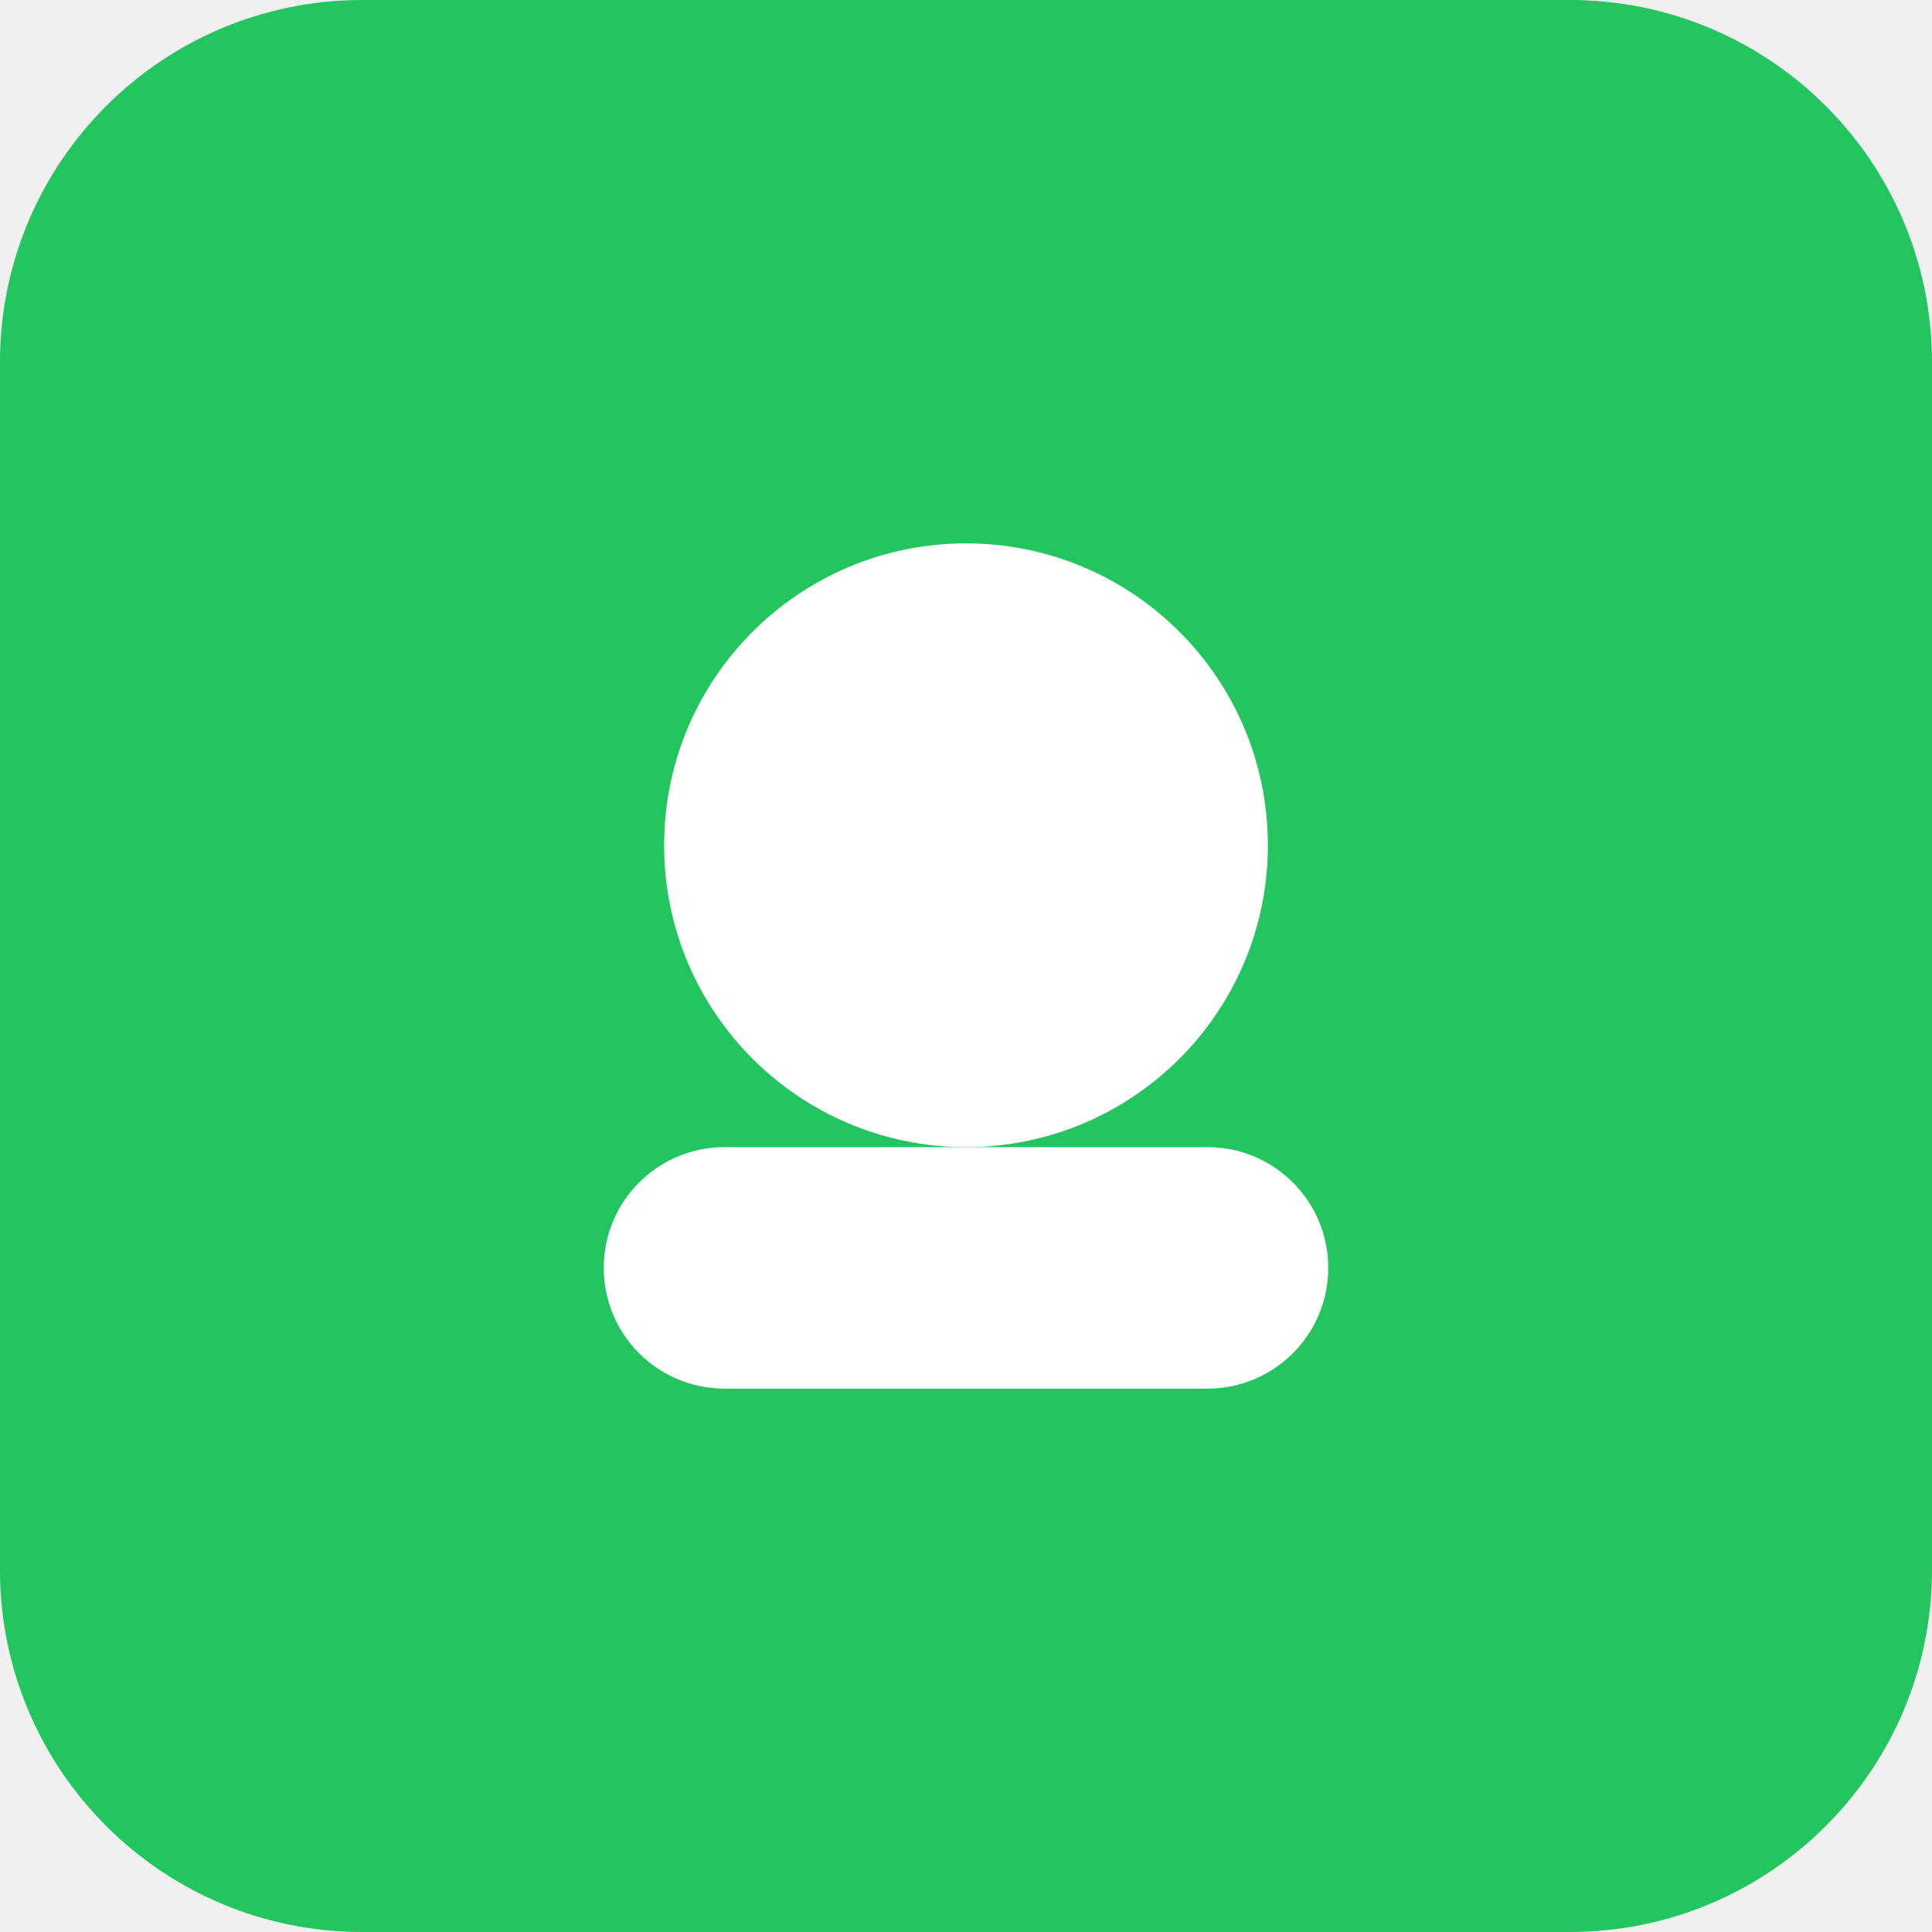
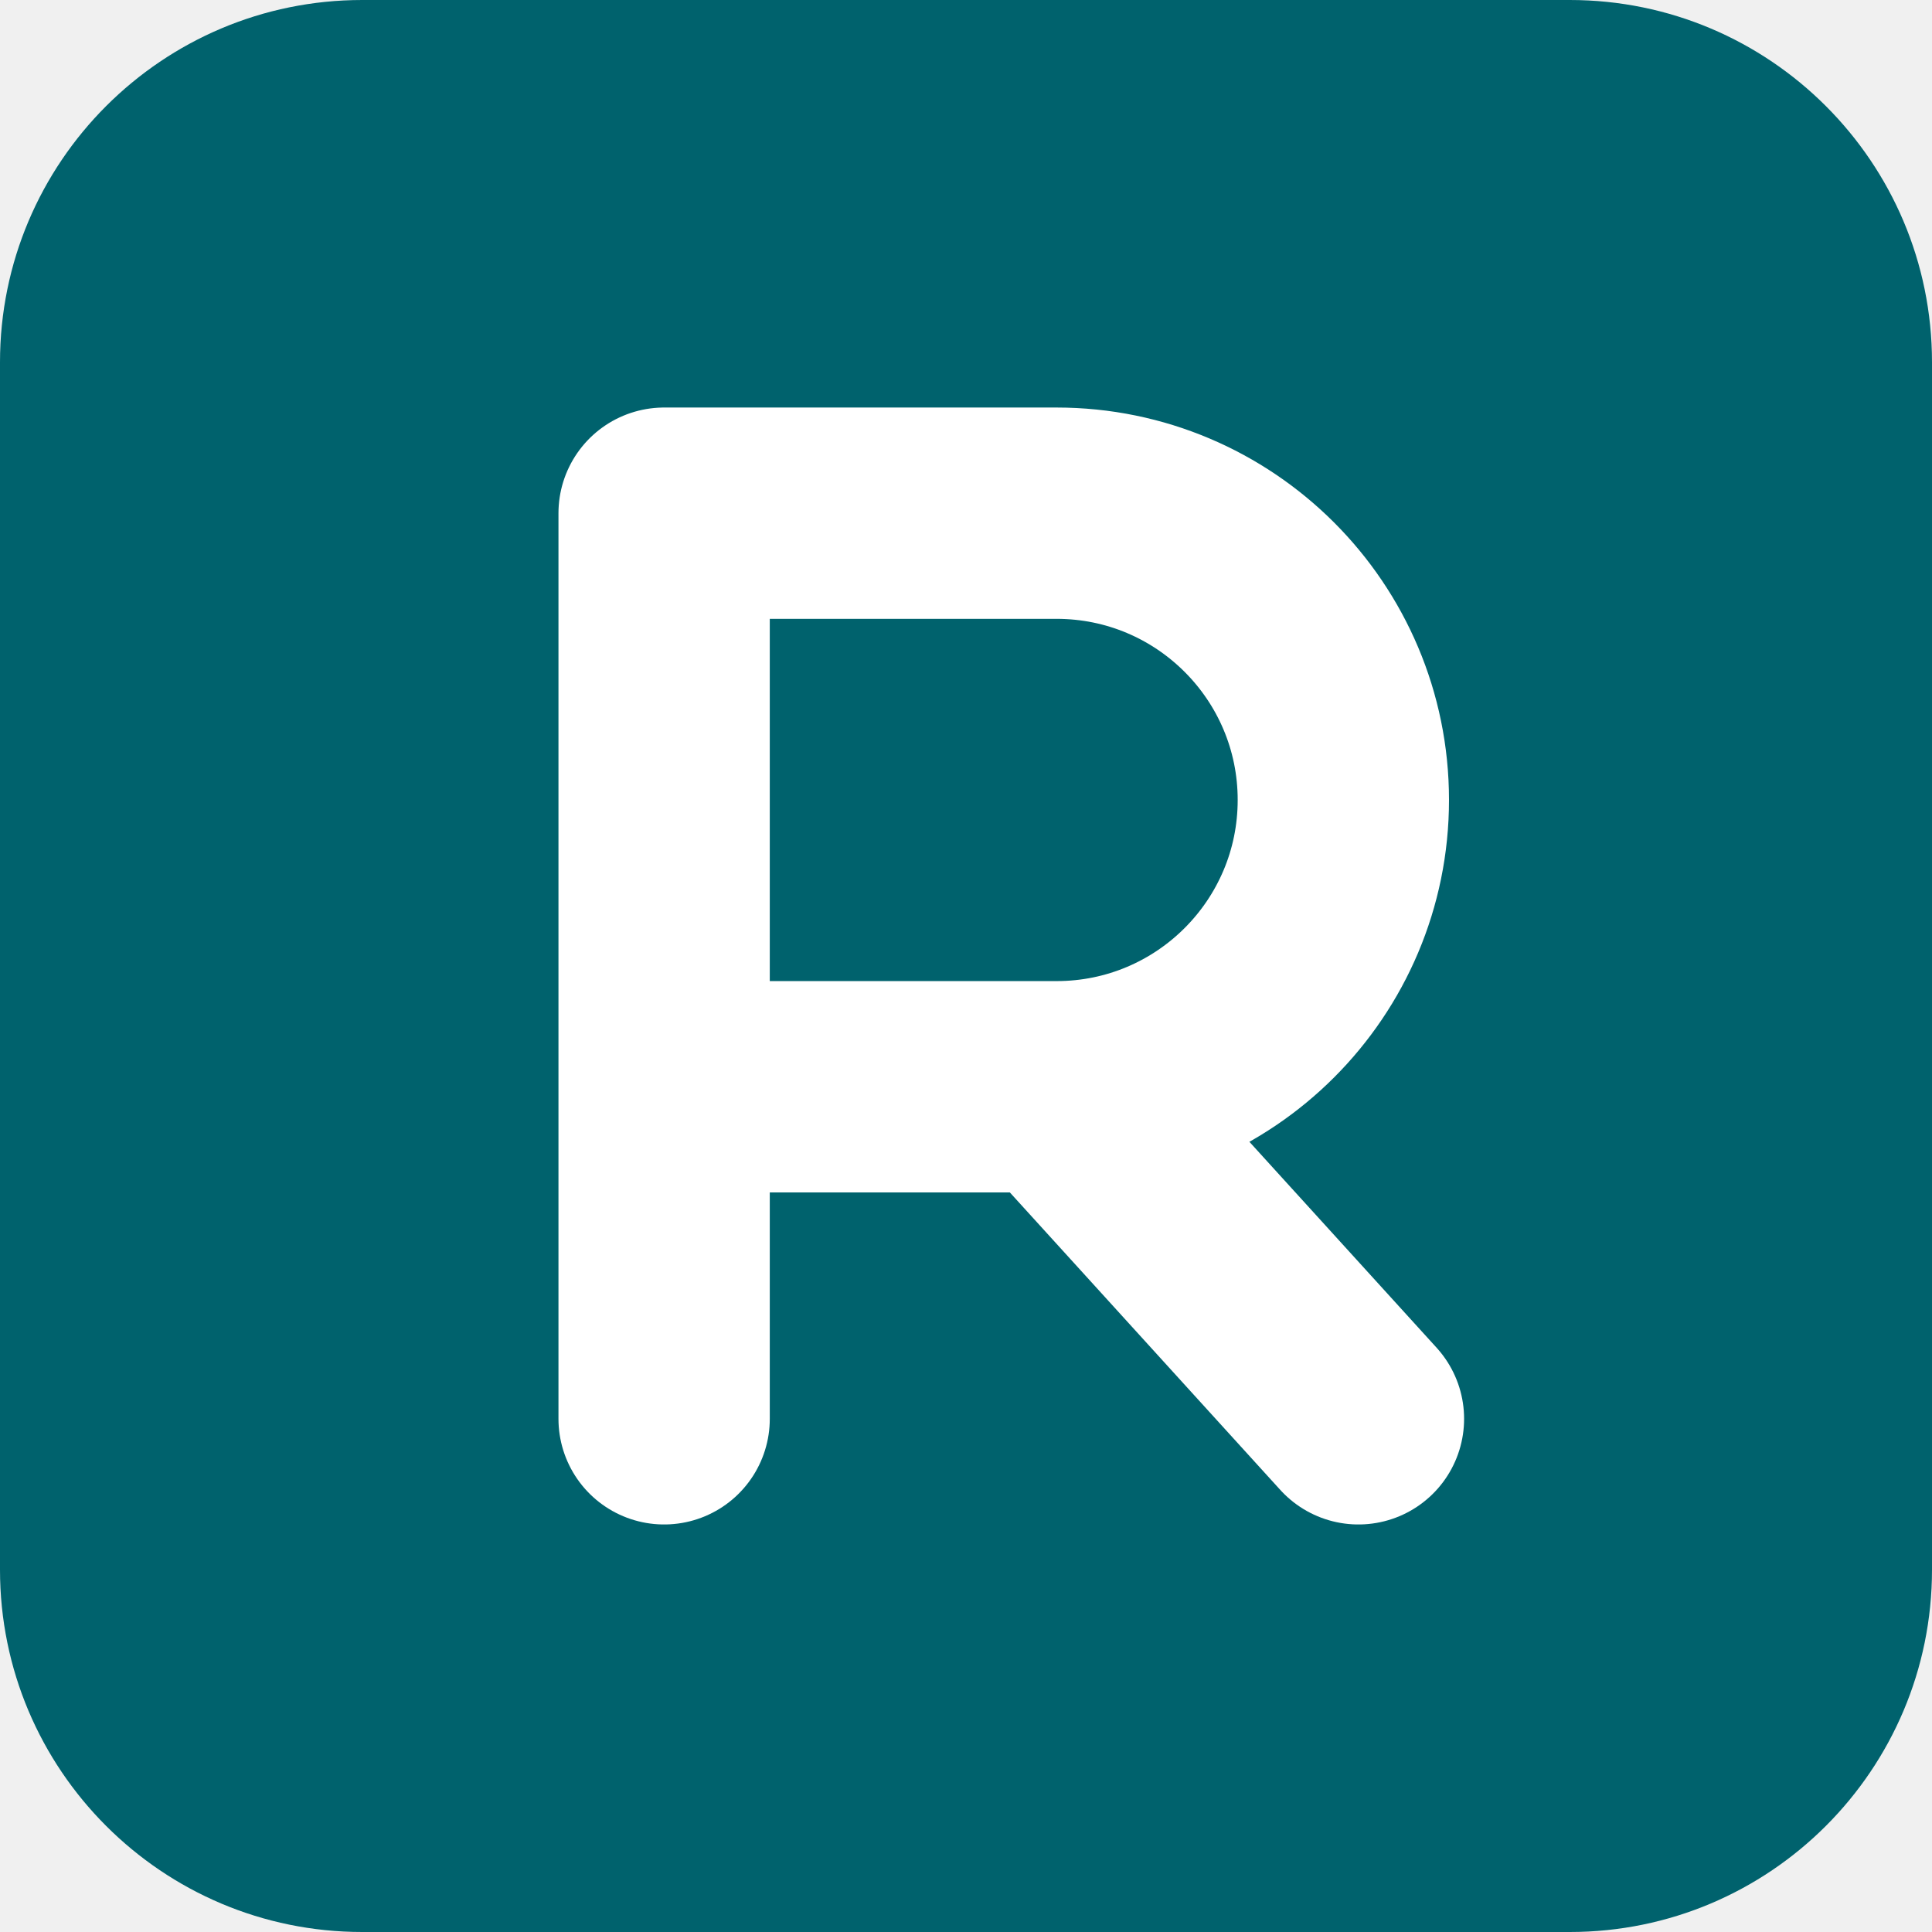
<svg xmlns="http://www.w3.org/2000/svg" viewBox="0 0 64 64">
-   <rect width="64" height="64" rx="12" fill="#22c55e" />
-   <circle cx="32" cy="28" r="10" fill="#fff" />
-   <rect x="20" y="38" width="24" height="8" rx="4" fill="#fff" />
+   <rect width="64" height="64" rx="12" fill="#00626D" />
+   <path d="M22 47V17h13a9.5 9.5 0 0 1 0 19H22m13 0 10 11" fill="none" stroke="#fff" stroke-width="7" stroke-linecap="round" stroke-linejoin="round" />
</svg>
